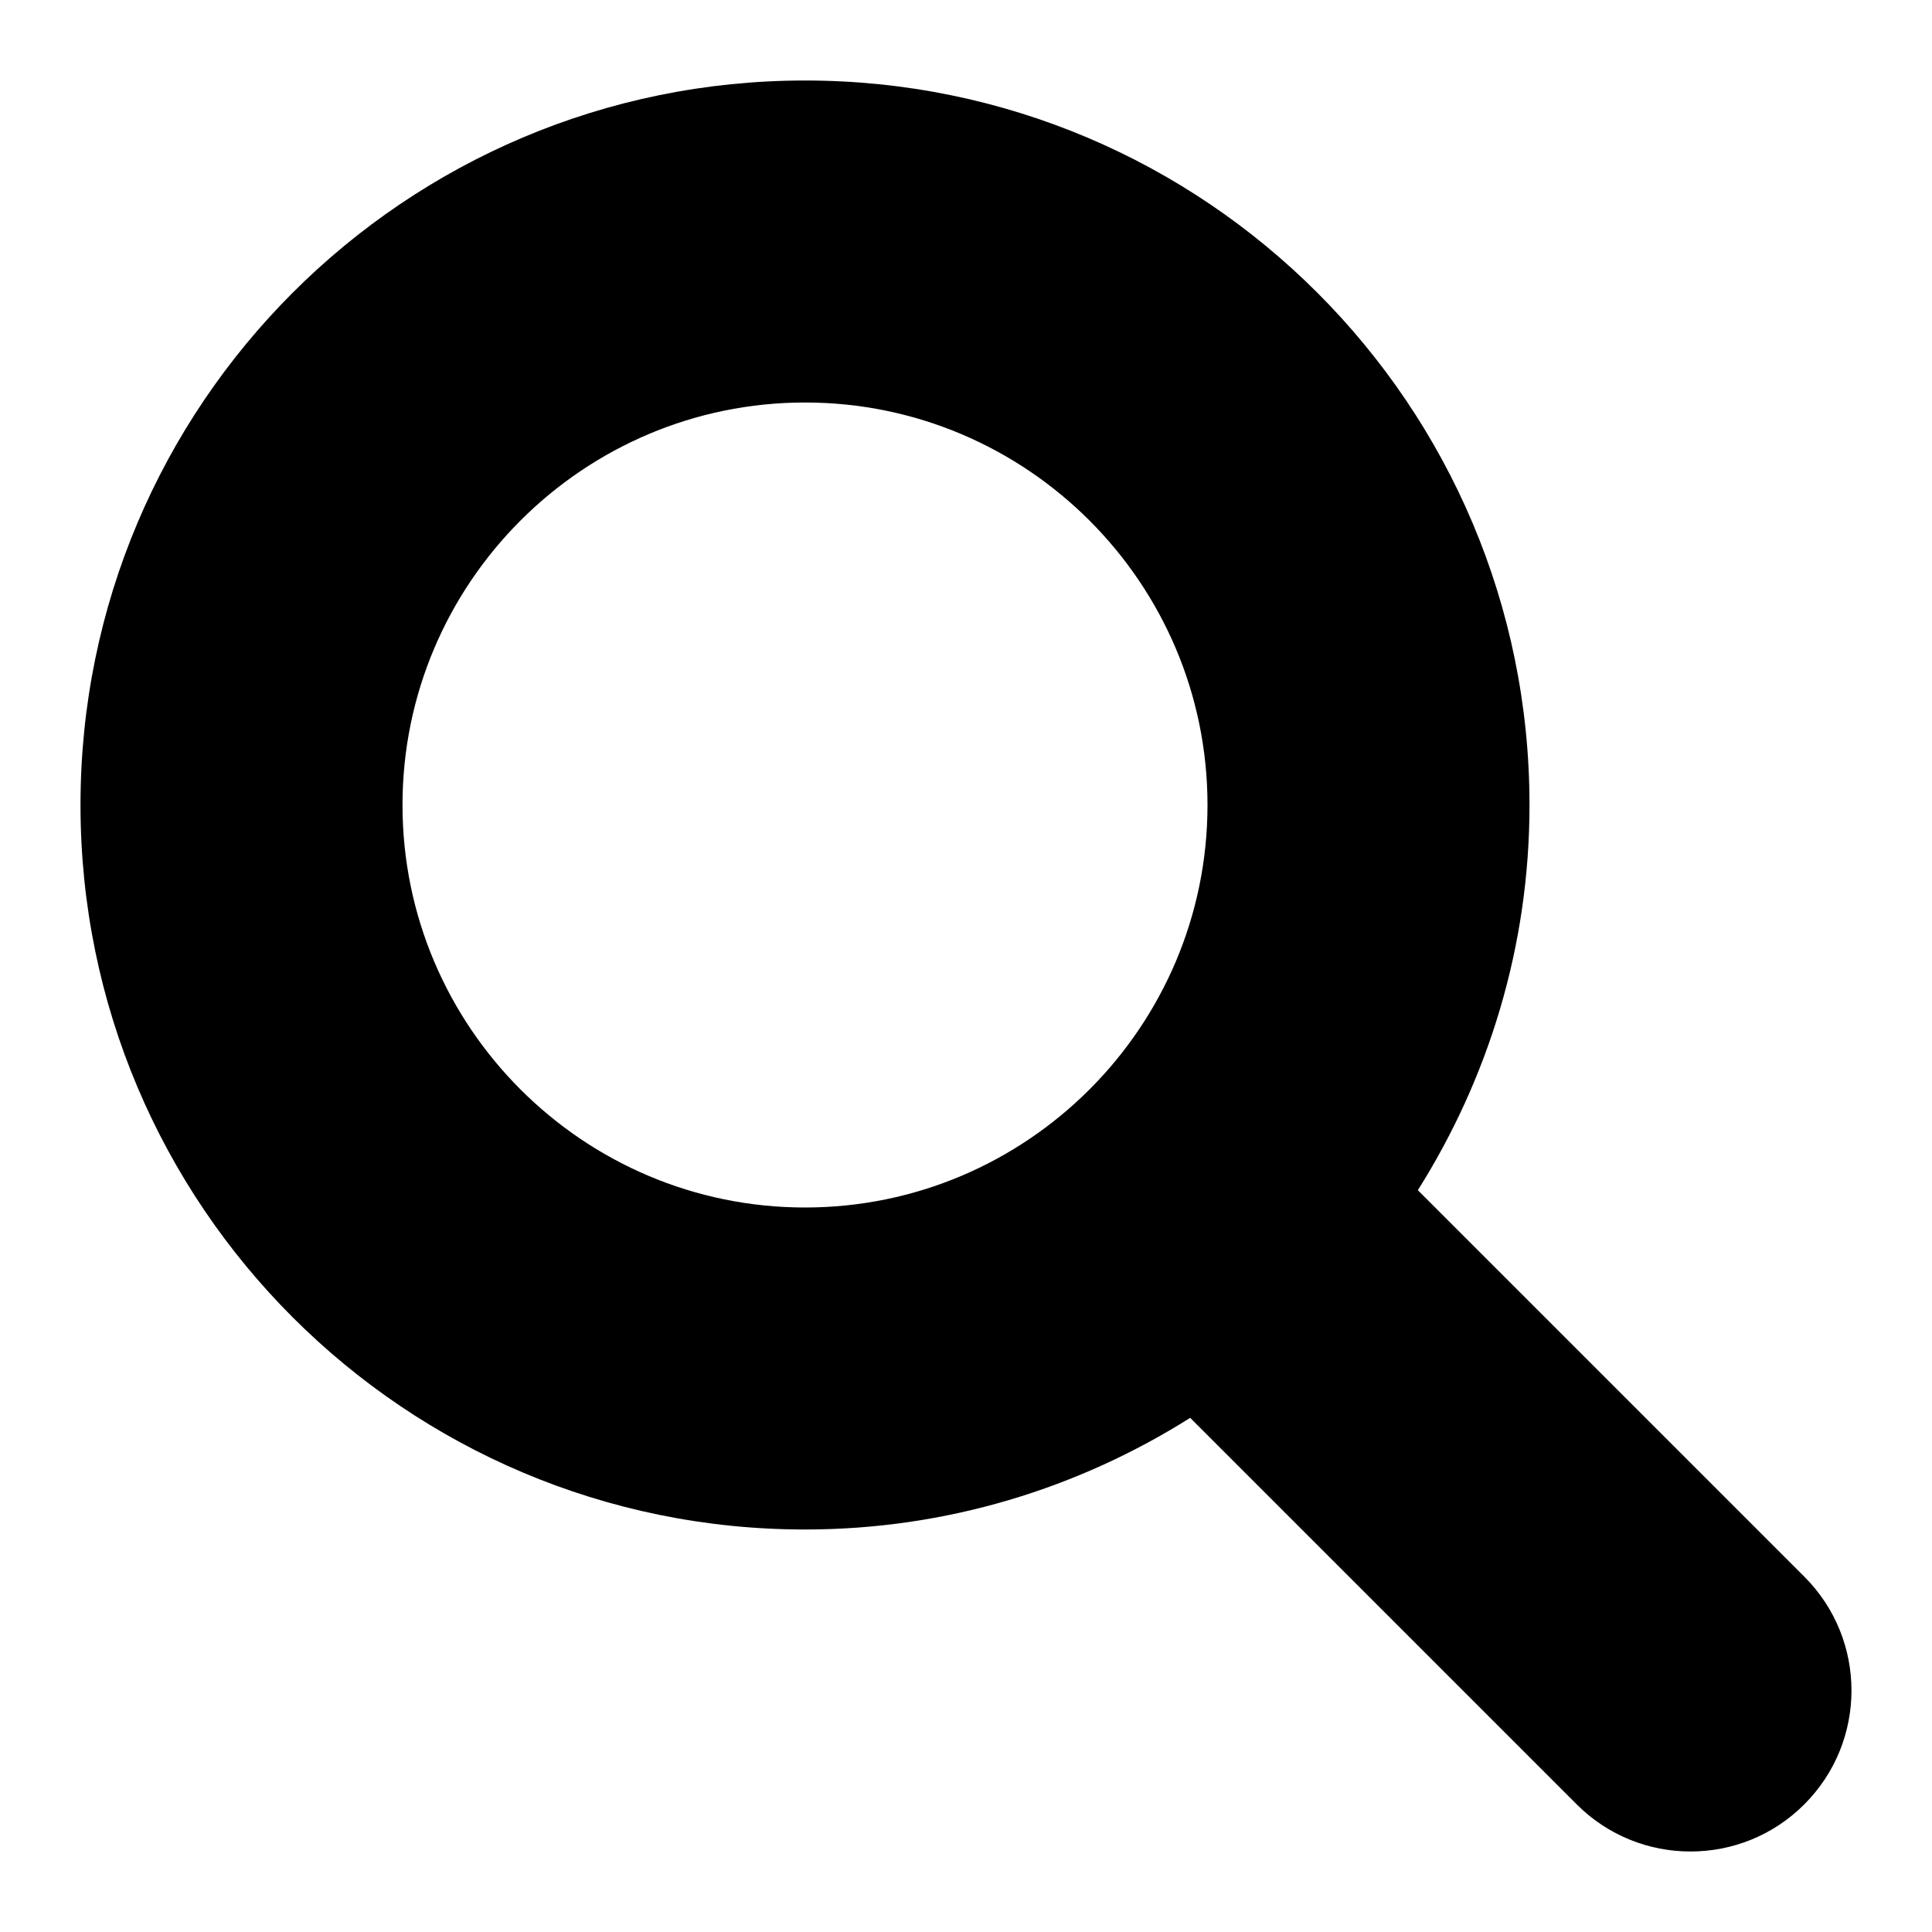
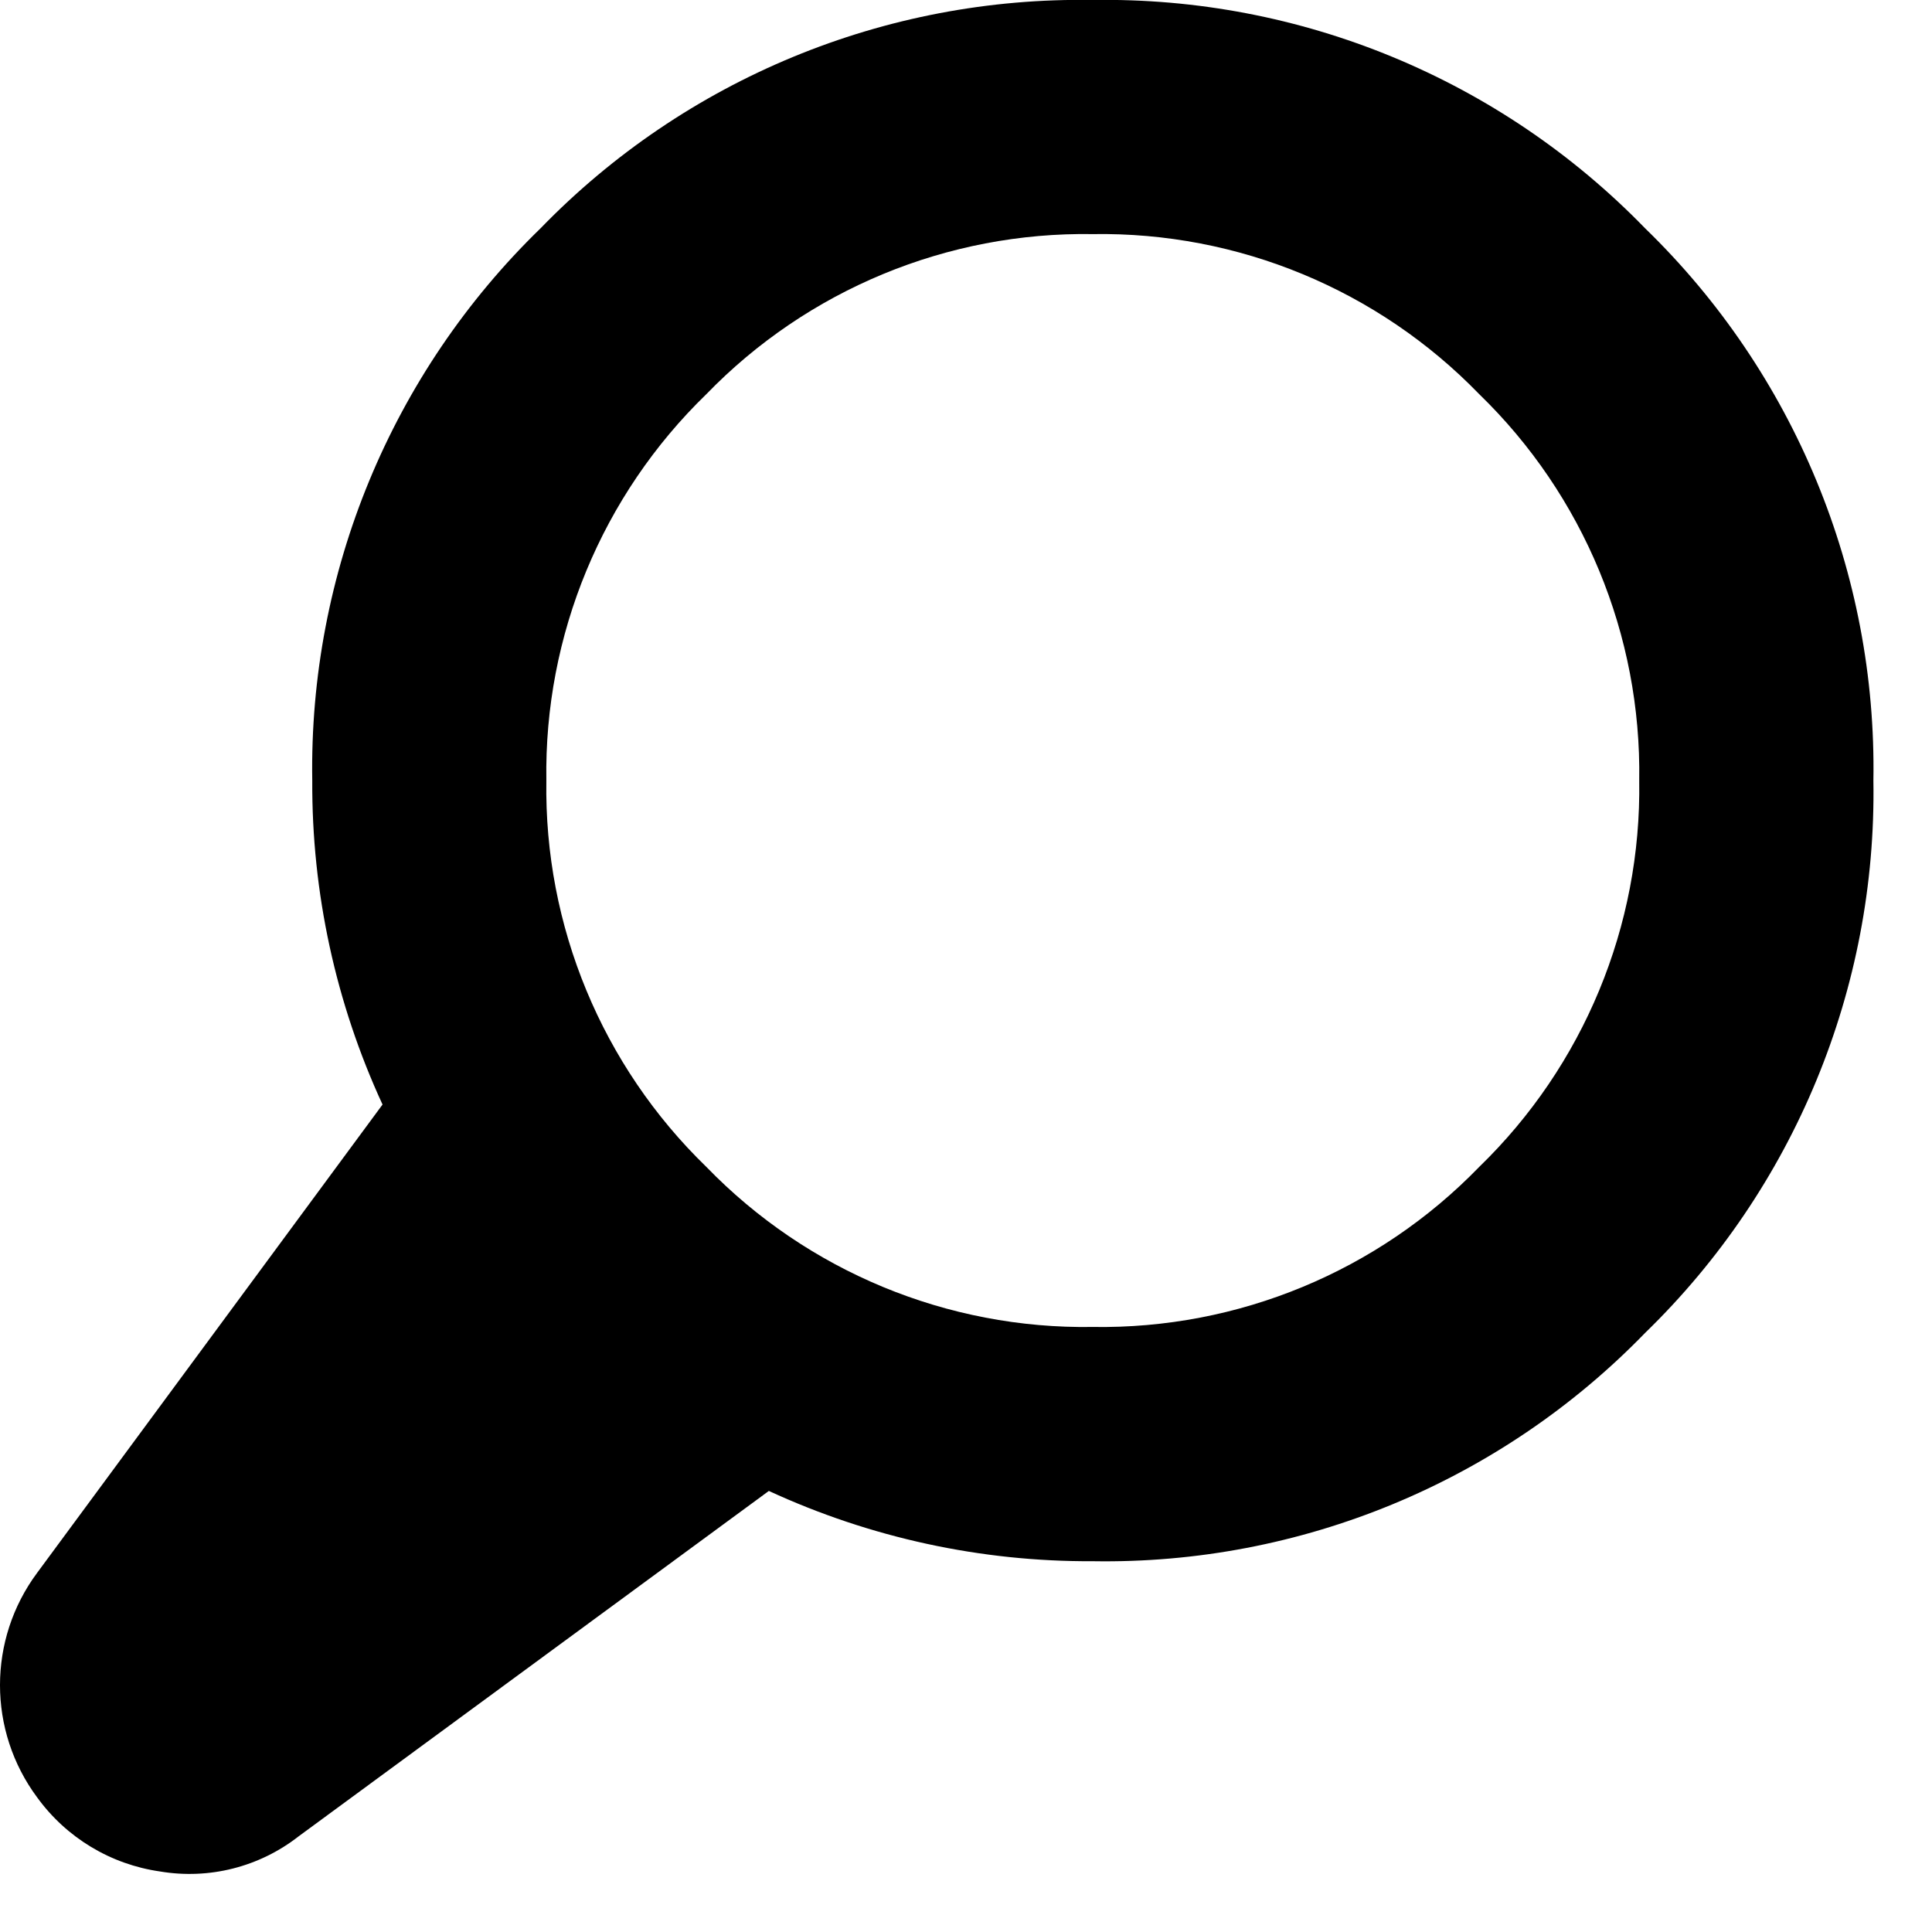
<svg xmlns="http://www.w3.org/2000/svg" viewBox="0 0 24 24">
-   <path d="m22.414 19.586-4.801-4.801c.874-1.387 1.387-3.024 1.387-4.785 0-4.971-4.029-9-9-9s-9 4.03-9 9c0 4.971 4.029 9 9 9 1.761 0 3.398-.513 4.785-1.387l4.801 4.801c.39.391.902.586 1.414.586s1.024-.195 1.414-.586c.781-.781.781-2.047 0-2.828zm-12.414-4.586c-2.757 0-5-2.243-5-5s2.243-5 5-5 5 2.243 5 5-2.243 5-5 5z" />
+   <path d="M13.575 16.484a6.54 6.54 0 004.8-1.988 6.54 6.54 0 001.988-4.8 6.54 6.54 0 00-1.988-4.8 6.54 6.54 0 00-4.8-1.988 6.54 6.54 0 00-4.8 1.988 6.54 6.54 0 00-1.988 4.8 6.54 6.54 0 001.988 4.8 6.54 6.54 0 004.8 1.988zm0-16.484a9.348 9.348 0 016.861 2.836 9.341 9.341 0 012.836 6.861 9.351 9.351 0 01-2.836 6.861 9.344 9.344 0 01-6.861 2.836 9.486 9.486 0 01-4.024-.873l-5.842 4.291a2.2 2.2 0 01-1.721.436 2.281 2.281 0 01-1.527-.921 2.338 2.338 0 010-2.788l4.291-5.818a9.486 9.486 0 01-.873-4.024 9.348 9.348 0 012.836-6.861A9.341 9.341 0 0113.576 0z" />
</svg>
